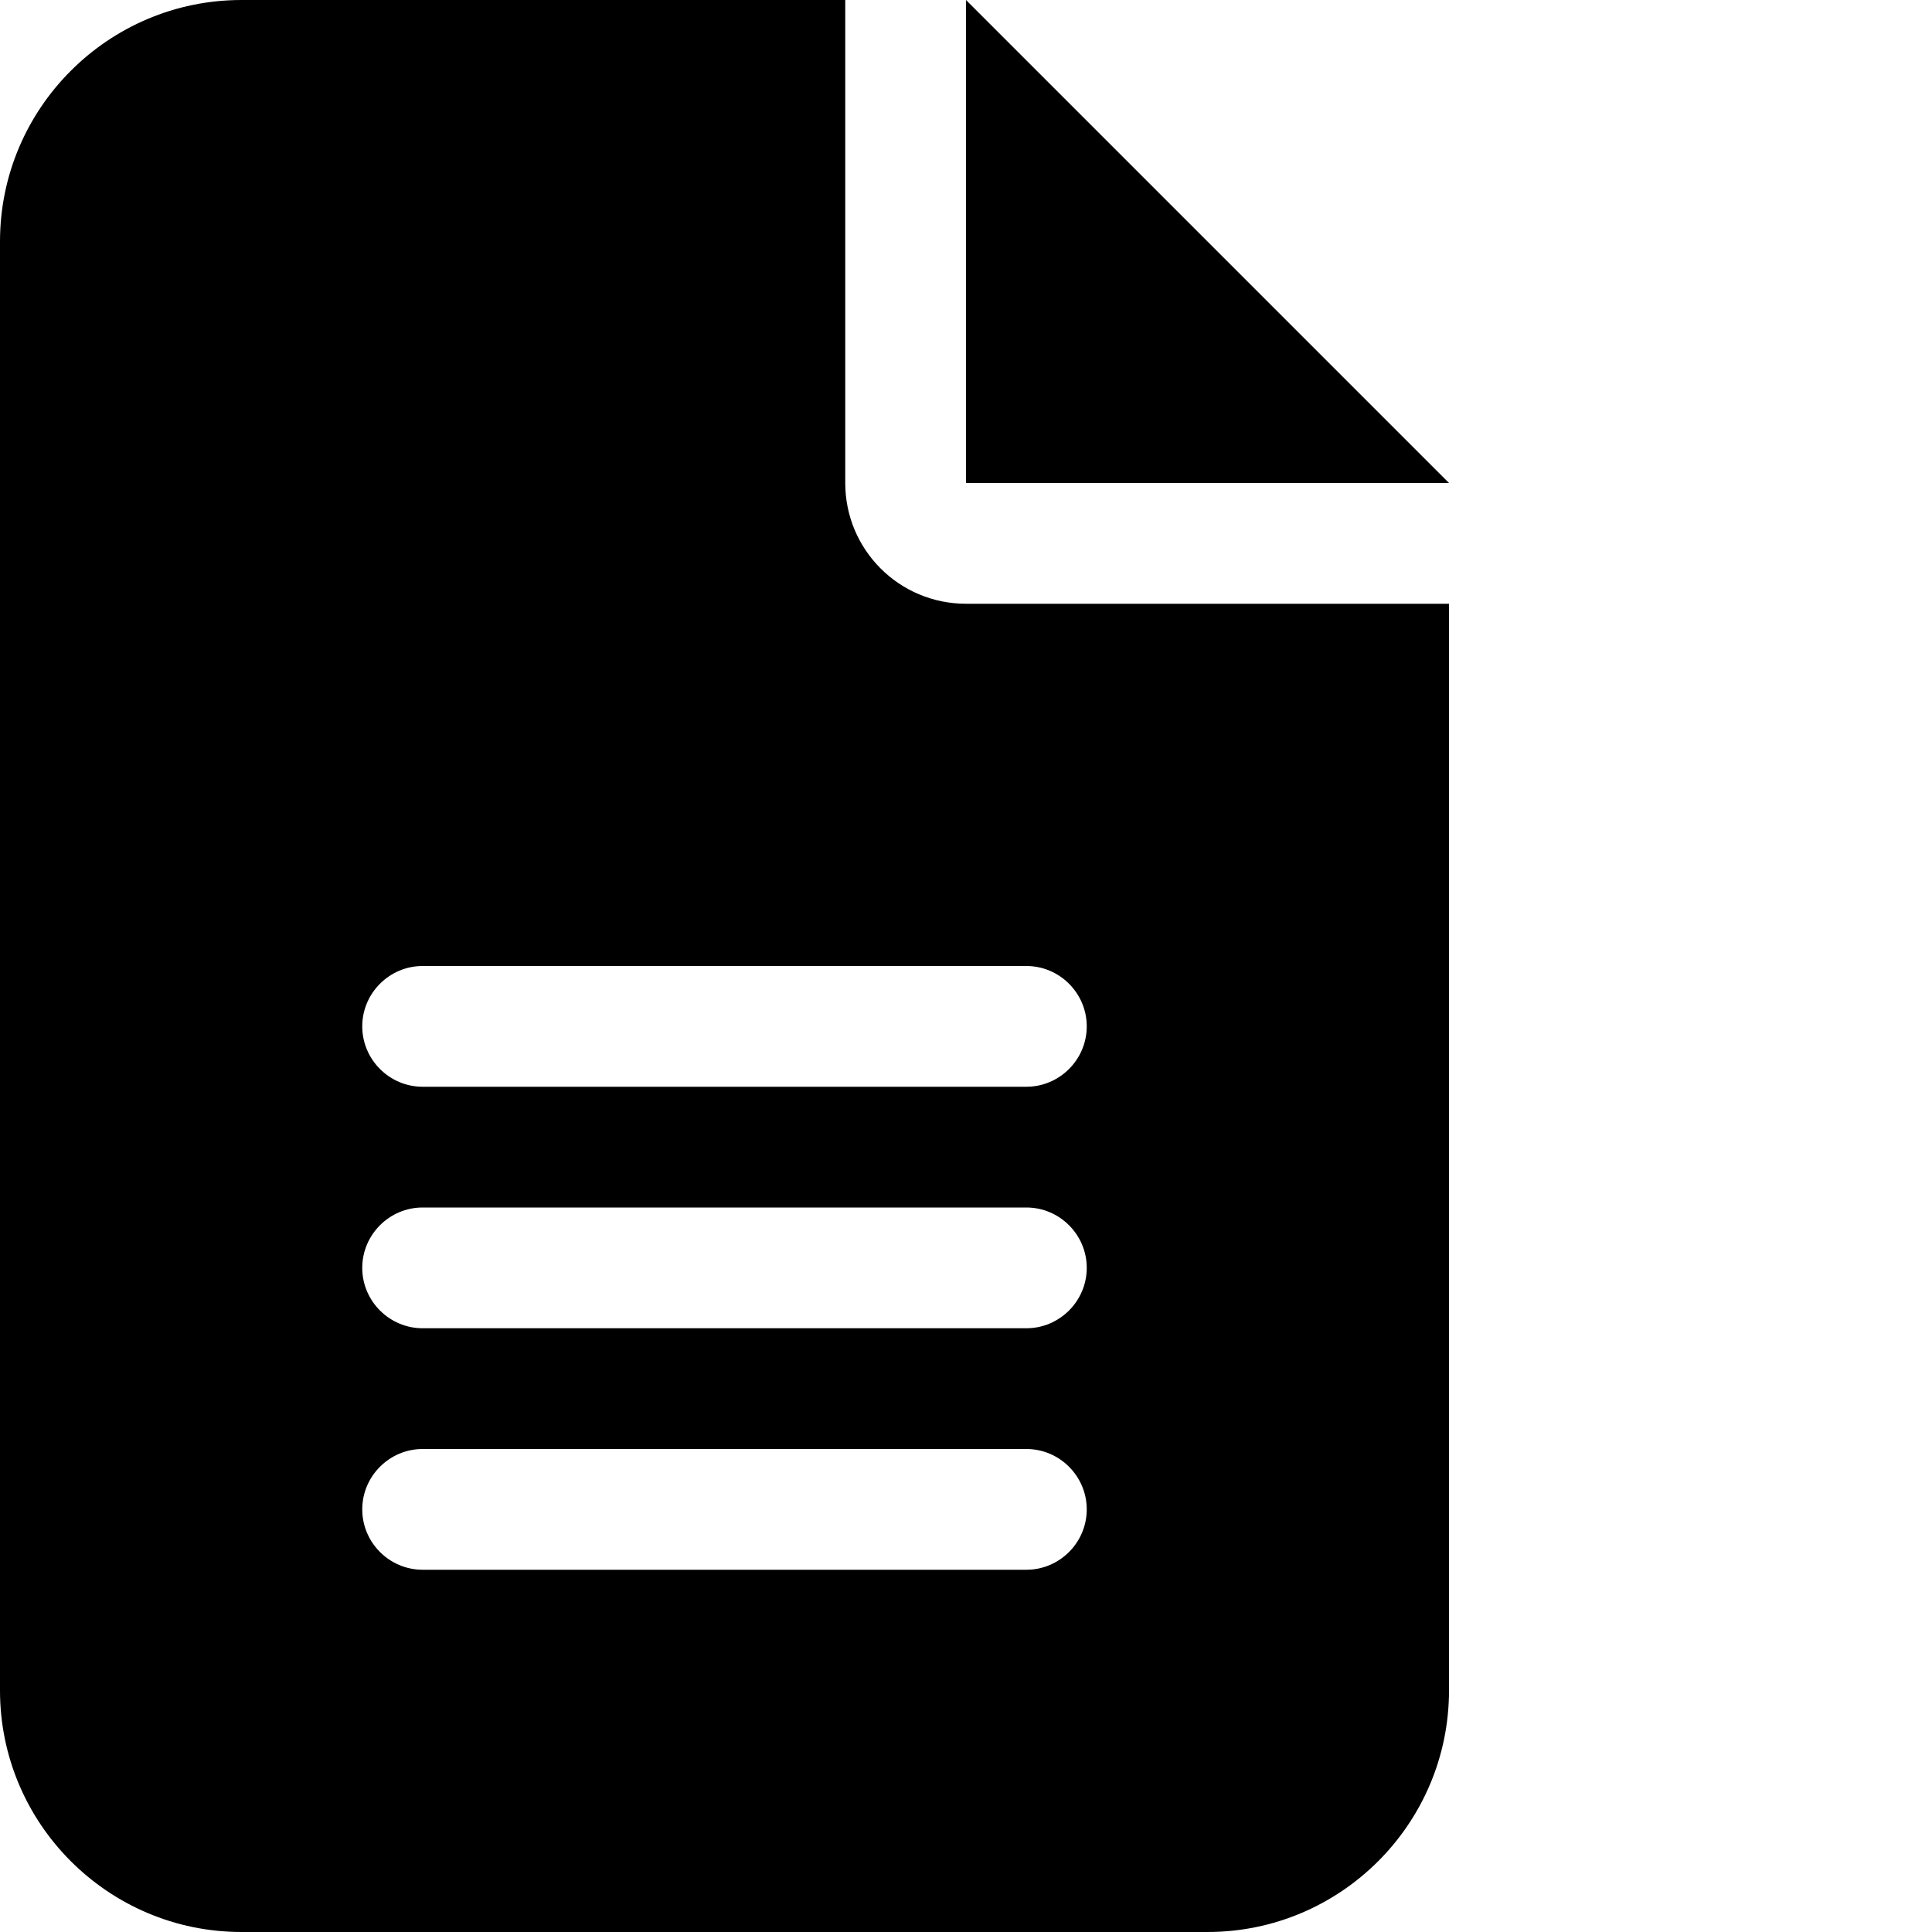
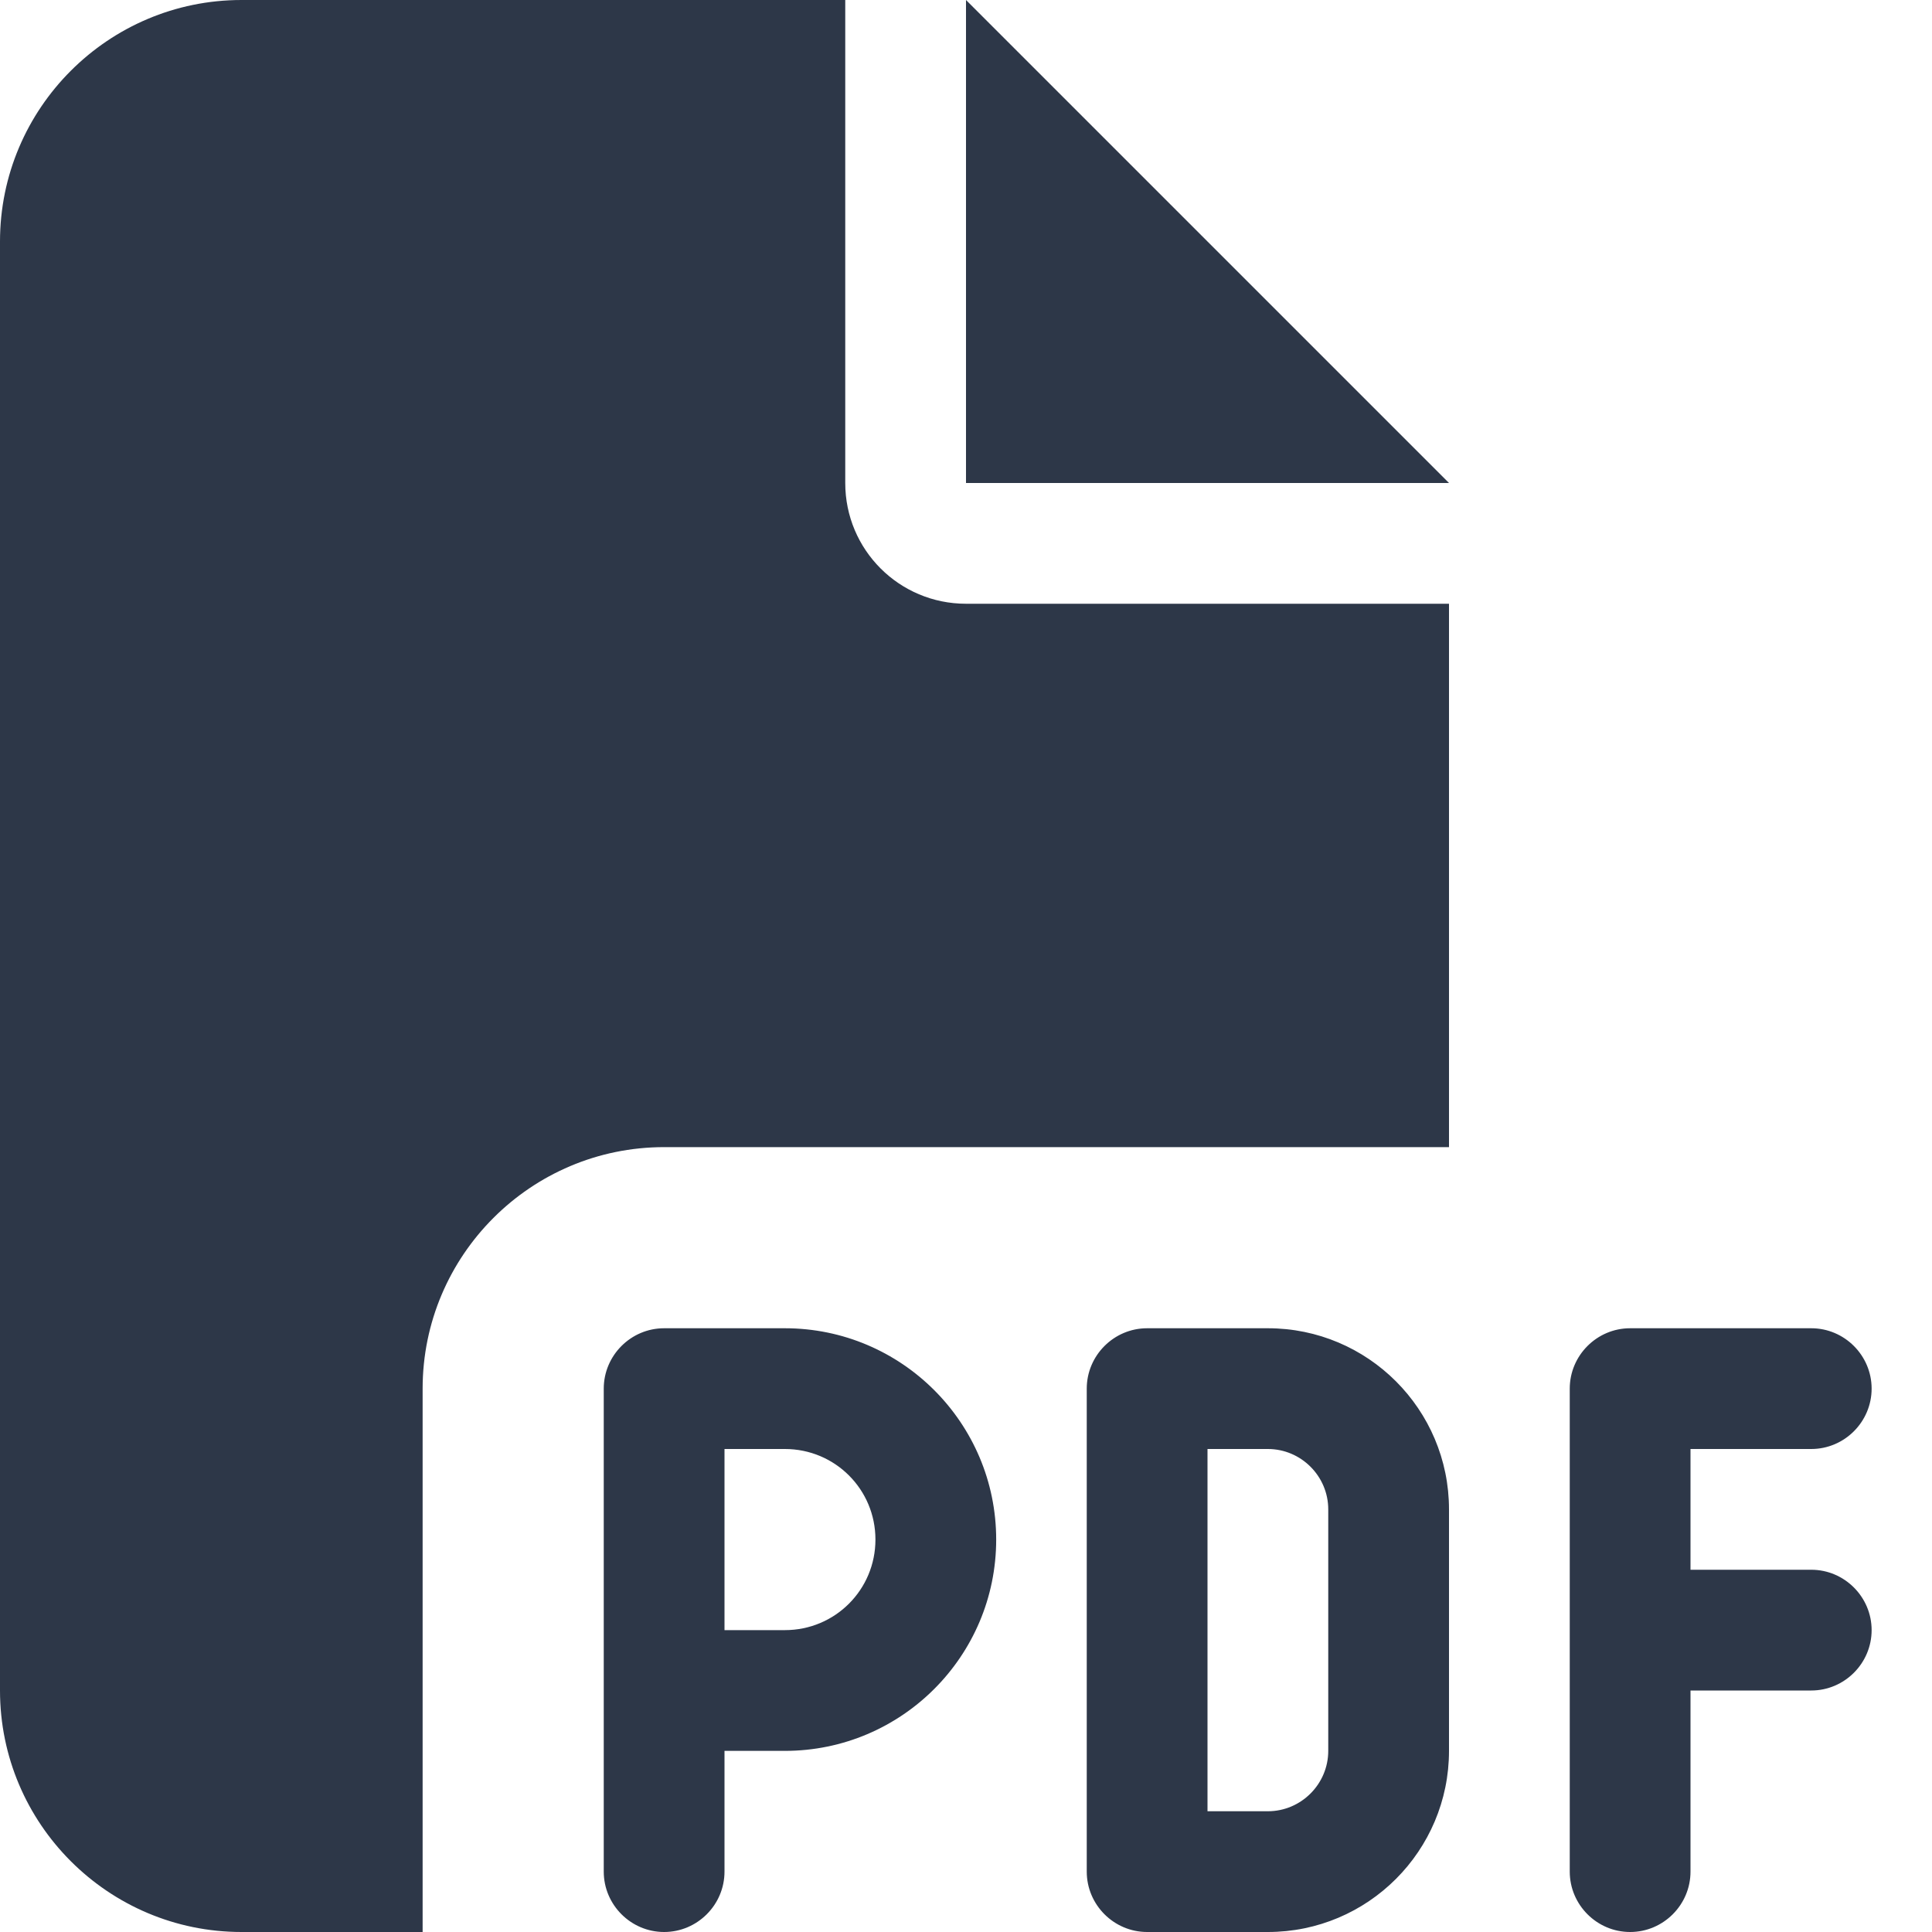
<svg xmlns="http://www.w3.org/2000/svg" viewBox="0 0 512 512">
-   <path d="M64 0C28.7 0 0 28.7 0 64L0 448c0 35.3 28.7 64 64 64l256 0c35.3 0 64-28.7 64-64l0-288-128 0c-17.7 0-32-14.3-32-32L224 0 64 0zM256 0l0 128 128 0L256 0zM112 256l160 0c8.8 0 16 7.2 16 16s-7.2 16-16 16l-160 0c-8.8 0-16-7.2-16-16s7.2-16 16-16zm0 64l160 0c8.8 0 16 7.2 16 16s-7.2 16-16 16l-160 0c-8.8 0-16-7.2-16-16s7.2-16 16-16zm0 64l160 0c8.8 0 16 7.2 16 16s-7.2 16-16 16l-160 0c-8.8 0-16-7.2-16-16s7.2-16 16-16z" />
+   <path fill="#2d3748" d="M0 64C0 28.7 28.7 0 64 0L224 0l0 128c0 17.7 14.3 32 32 32l128 0 0 144-208 0c-35.3 0-64 28.7-64 64l0 144-48 0c-35.3 0-64-28.7-64-64L0 64zm384 64l-128 0L256 0 384 128zM176 352l32 0c30.9 0 56 25.1 56 56s-25.1 56-56 56l-16 0 0 32c0 8.8-7.2 16-16 16s-16-7.2-16-16l0-48 0-80c0-8.8 7.2-16 16-16zm32 80c13.3 0 24-10.7 24-24s-10.7-24-24-24l-16 0 0 48 16 0zm96-80l32 0c26.5 0 48 21.5 48 48l0 64c0 26.5-21.5 48-48 48l-32 0c-8.8 0-16-7.2-16-16l0-128c0-8.8 7.2-16 16-16zm32 128c8.8 0 16-7.2 16-16l0-64c0-8.8-7.2-16-16-16l-16 0 0 96 16 0zm80-112c0-8.8 7.2-16 16-16l48 0c8.8 0 16 7.2 16 16s-7.2 16-16 16l-32 0 0 32 32 0c8.8 0 16 7.2 16 16s-7.2 16-16 16l-32 0 0 48c0 8.8-7.2 16-16 16s-16-7.2-16-16l0-64 0-64z" />
</svg>
